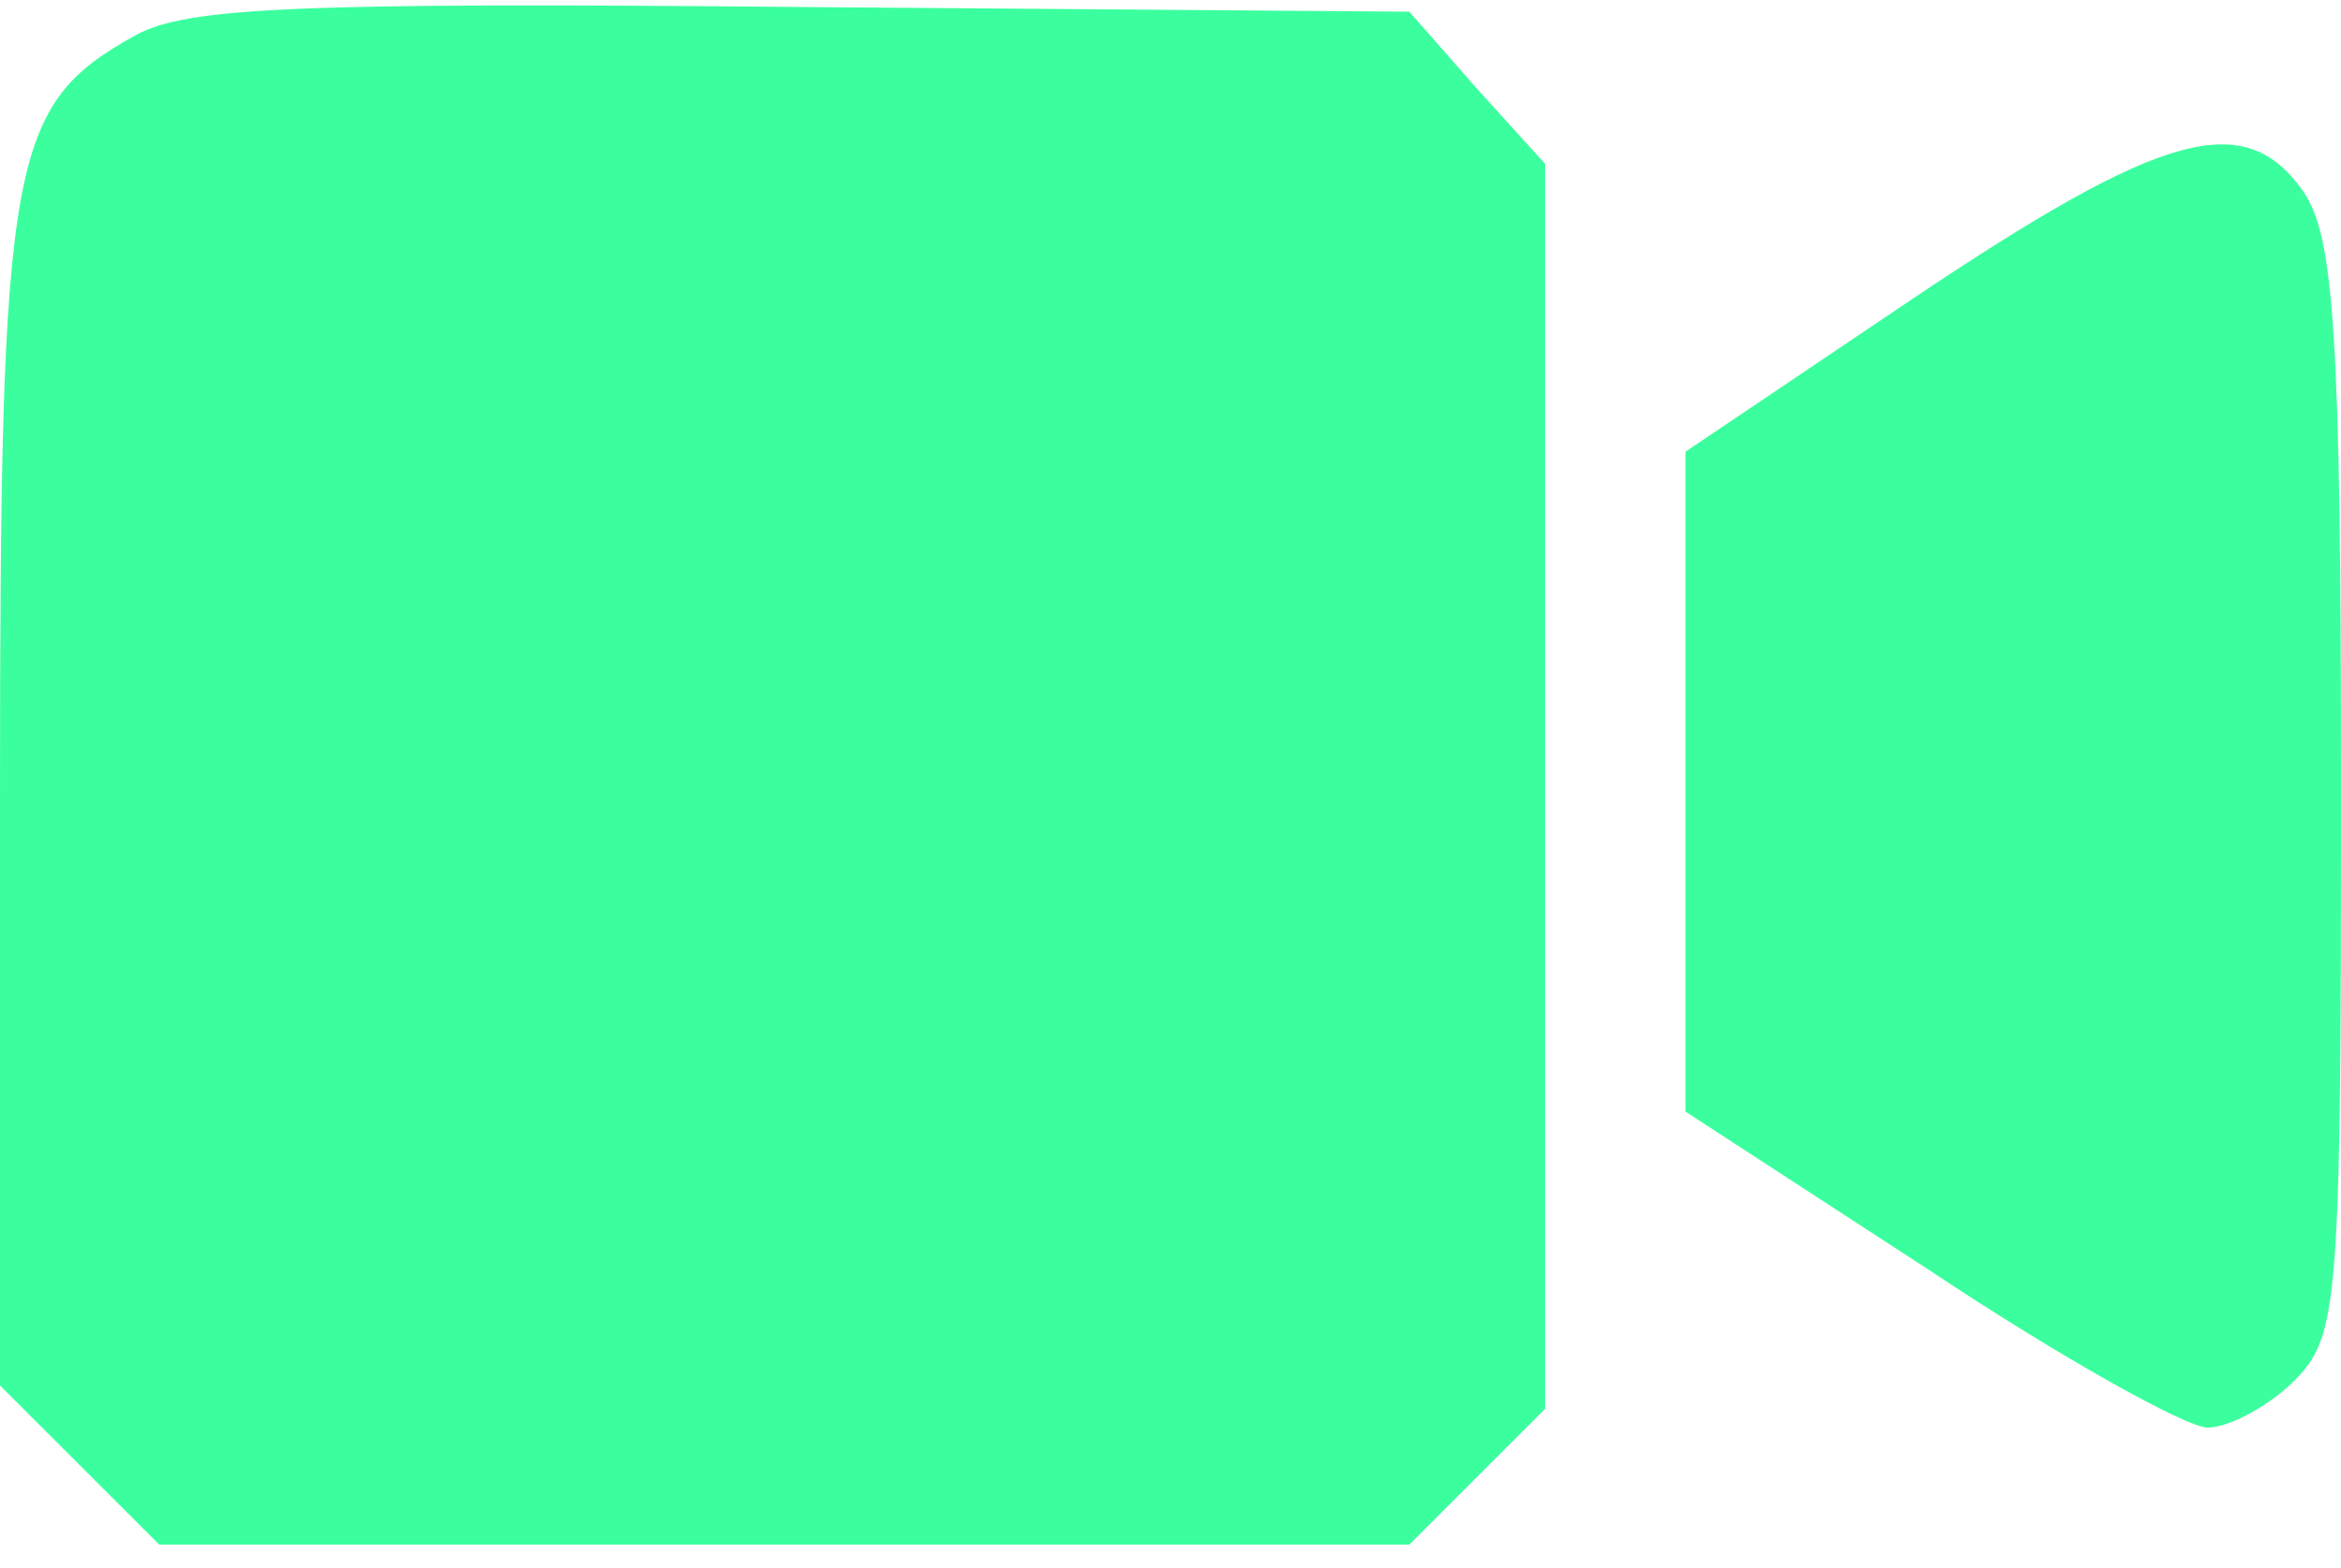
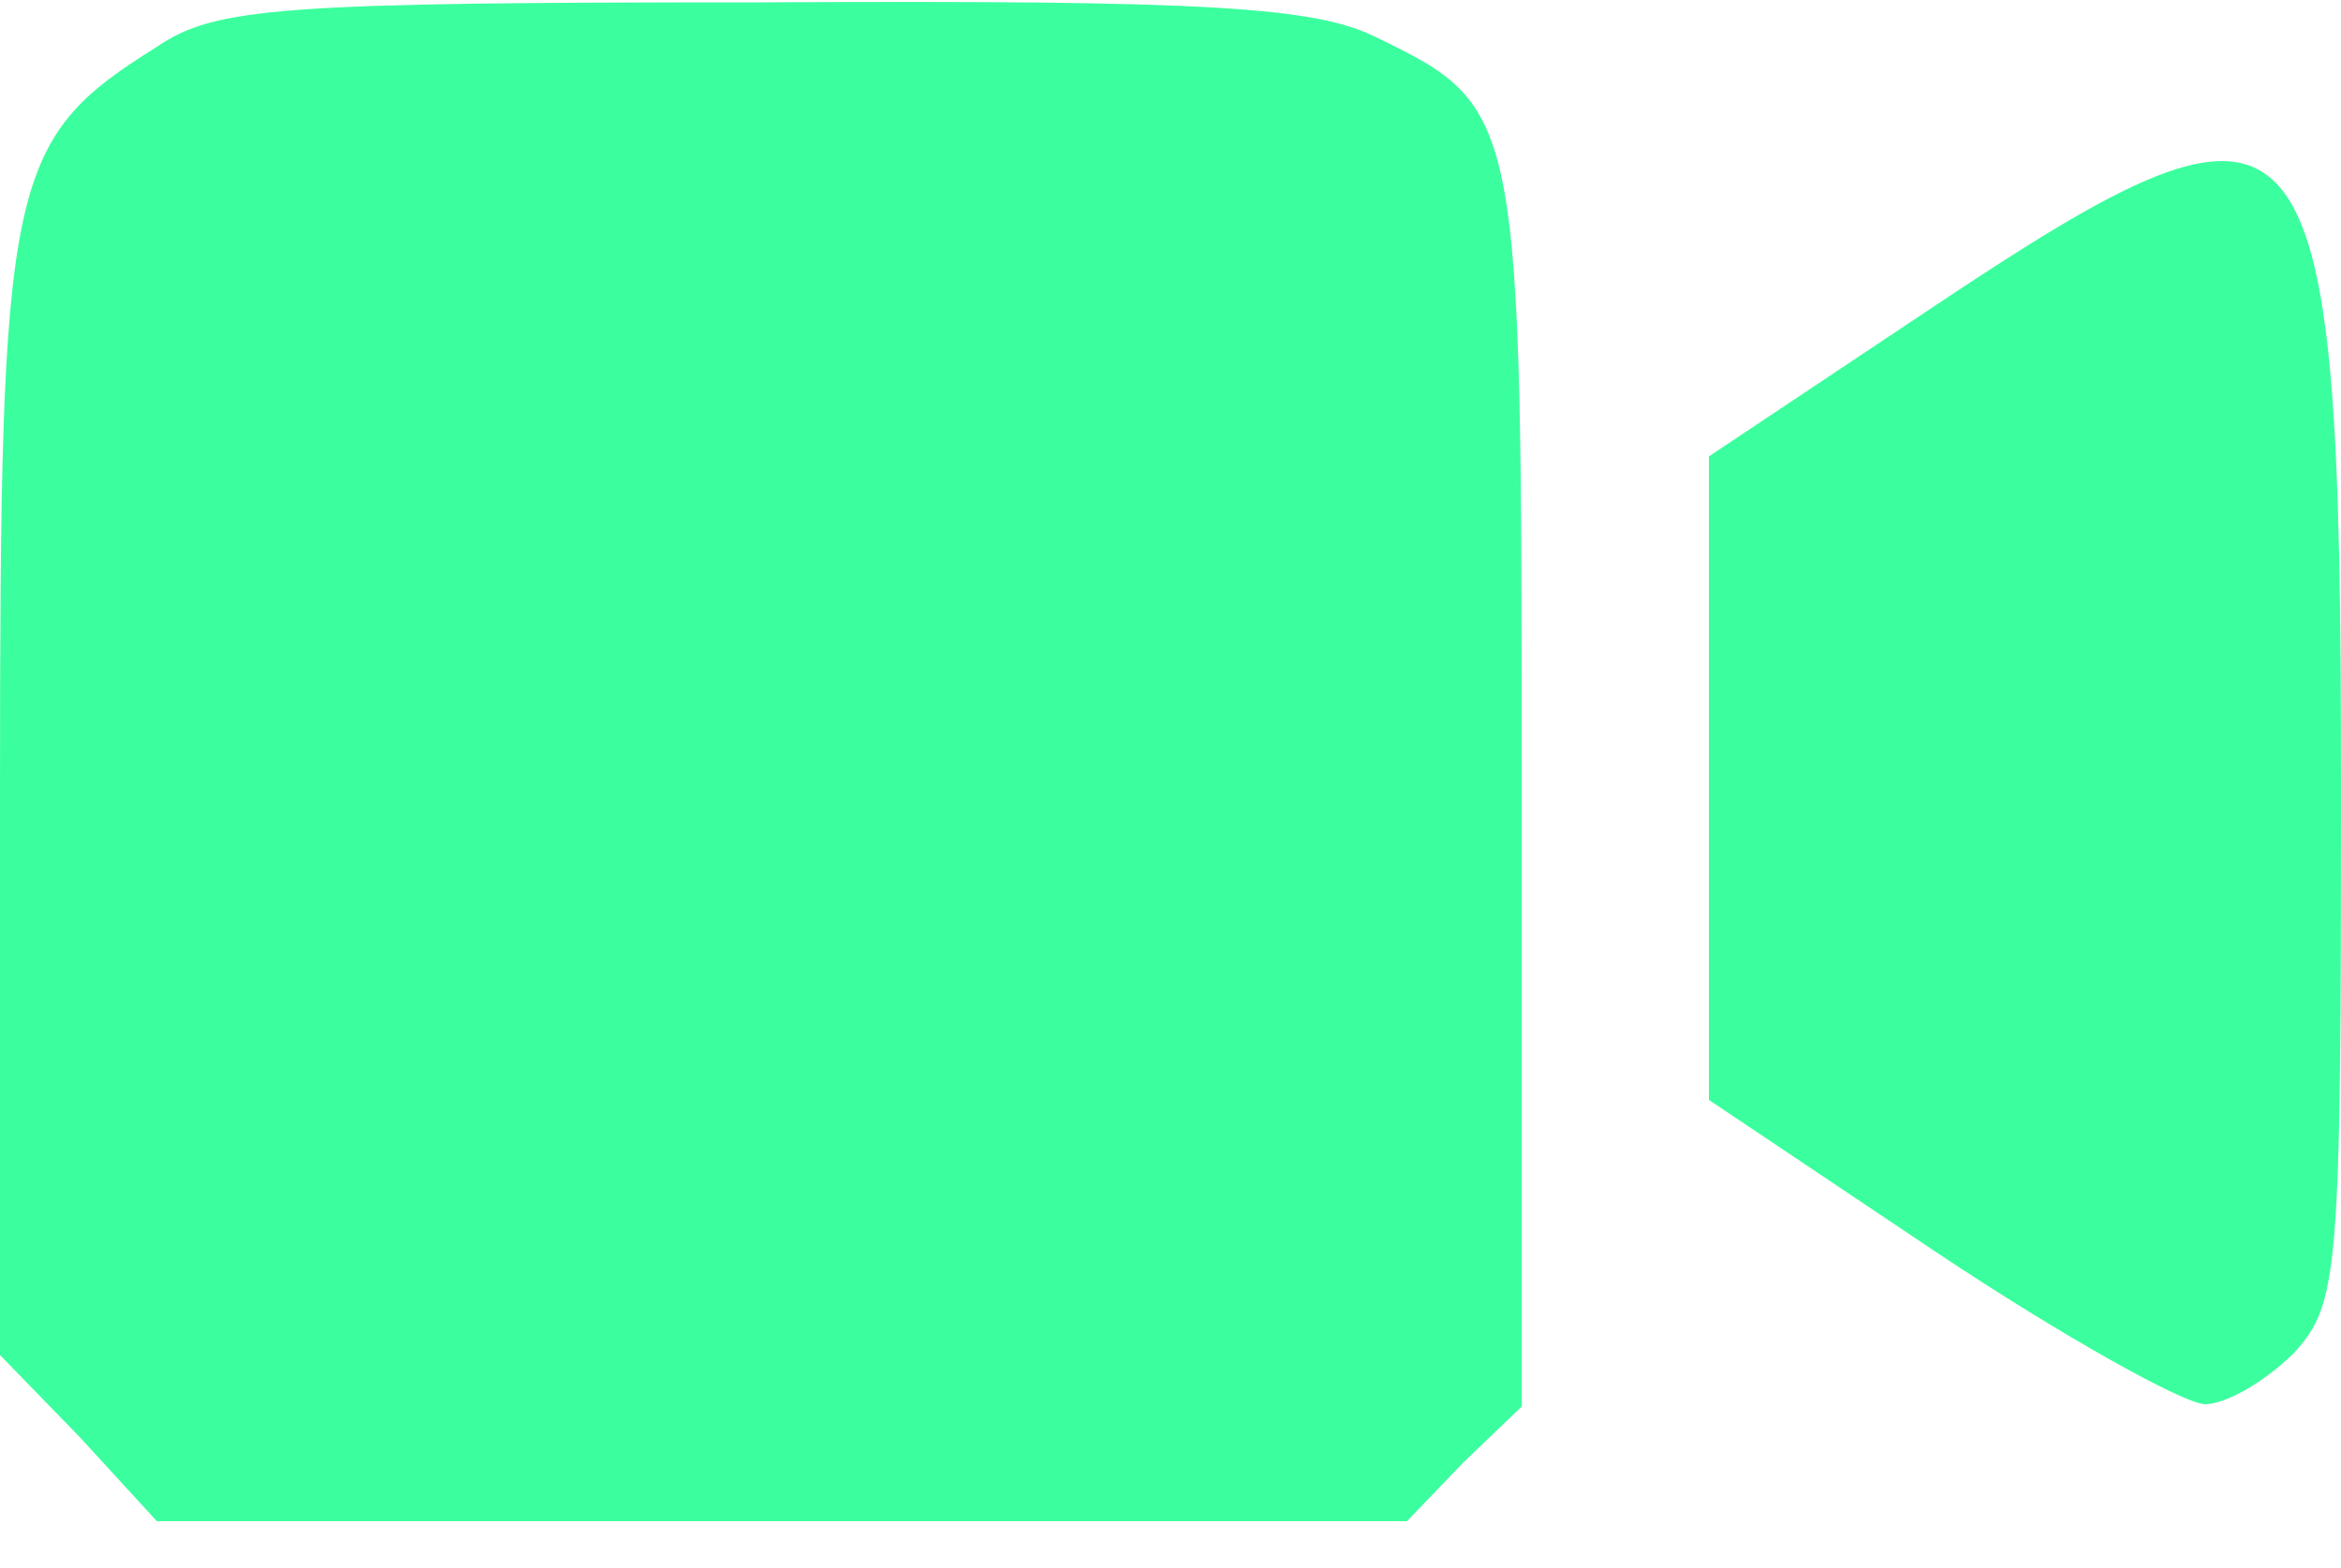
<svg xmlns="http://www.w3.org/2000/svg" viewBox="0 0 100 67" preserveAspectRatio="xMidYMid meet">
  <g transform="translate(0,67) scale(0.1,-0.1)" fill="#3bff9e">
-     <path d="M58 655 c-54 -30 -58 -51 -58 -326 l0 -251 34 -34 34 -34 267 0 267 0 29 29 29 29 0 266 0 266 -29 32 -29 33 -259 2 c-215 2 -263 0 -285 -12z M818 543 l-98 -66 0 -141 0 -141 103 -67 c57 -38 111 -68 120 -68 9 0 26 9 37 20 19 19 20 33 20 253 0 194 -3 236 -16 255 -25 36 -60 26 -166 -45z" />
+     <path d="M67 650 c-64 -40 -67 -56 -67 -320 l0 -239 34 -35 33 -36 267 0 267 0 24 25 25 24 0 263 c0 289 0 292 -62 322 -26 13 -71 16 -262 15 -206 0 -234 -2 -259 -19z M823 537 l-93 -62 0 -137 0 -138 97 -65 c54 -36 106 -65 115 -65 9 0 26 10 38 22 19 21 20 34 20 240 0 304 -11 316 -177 205z" />
  </g>
</svg>
